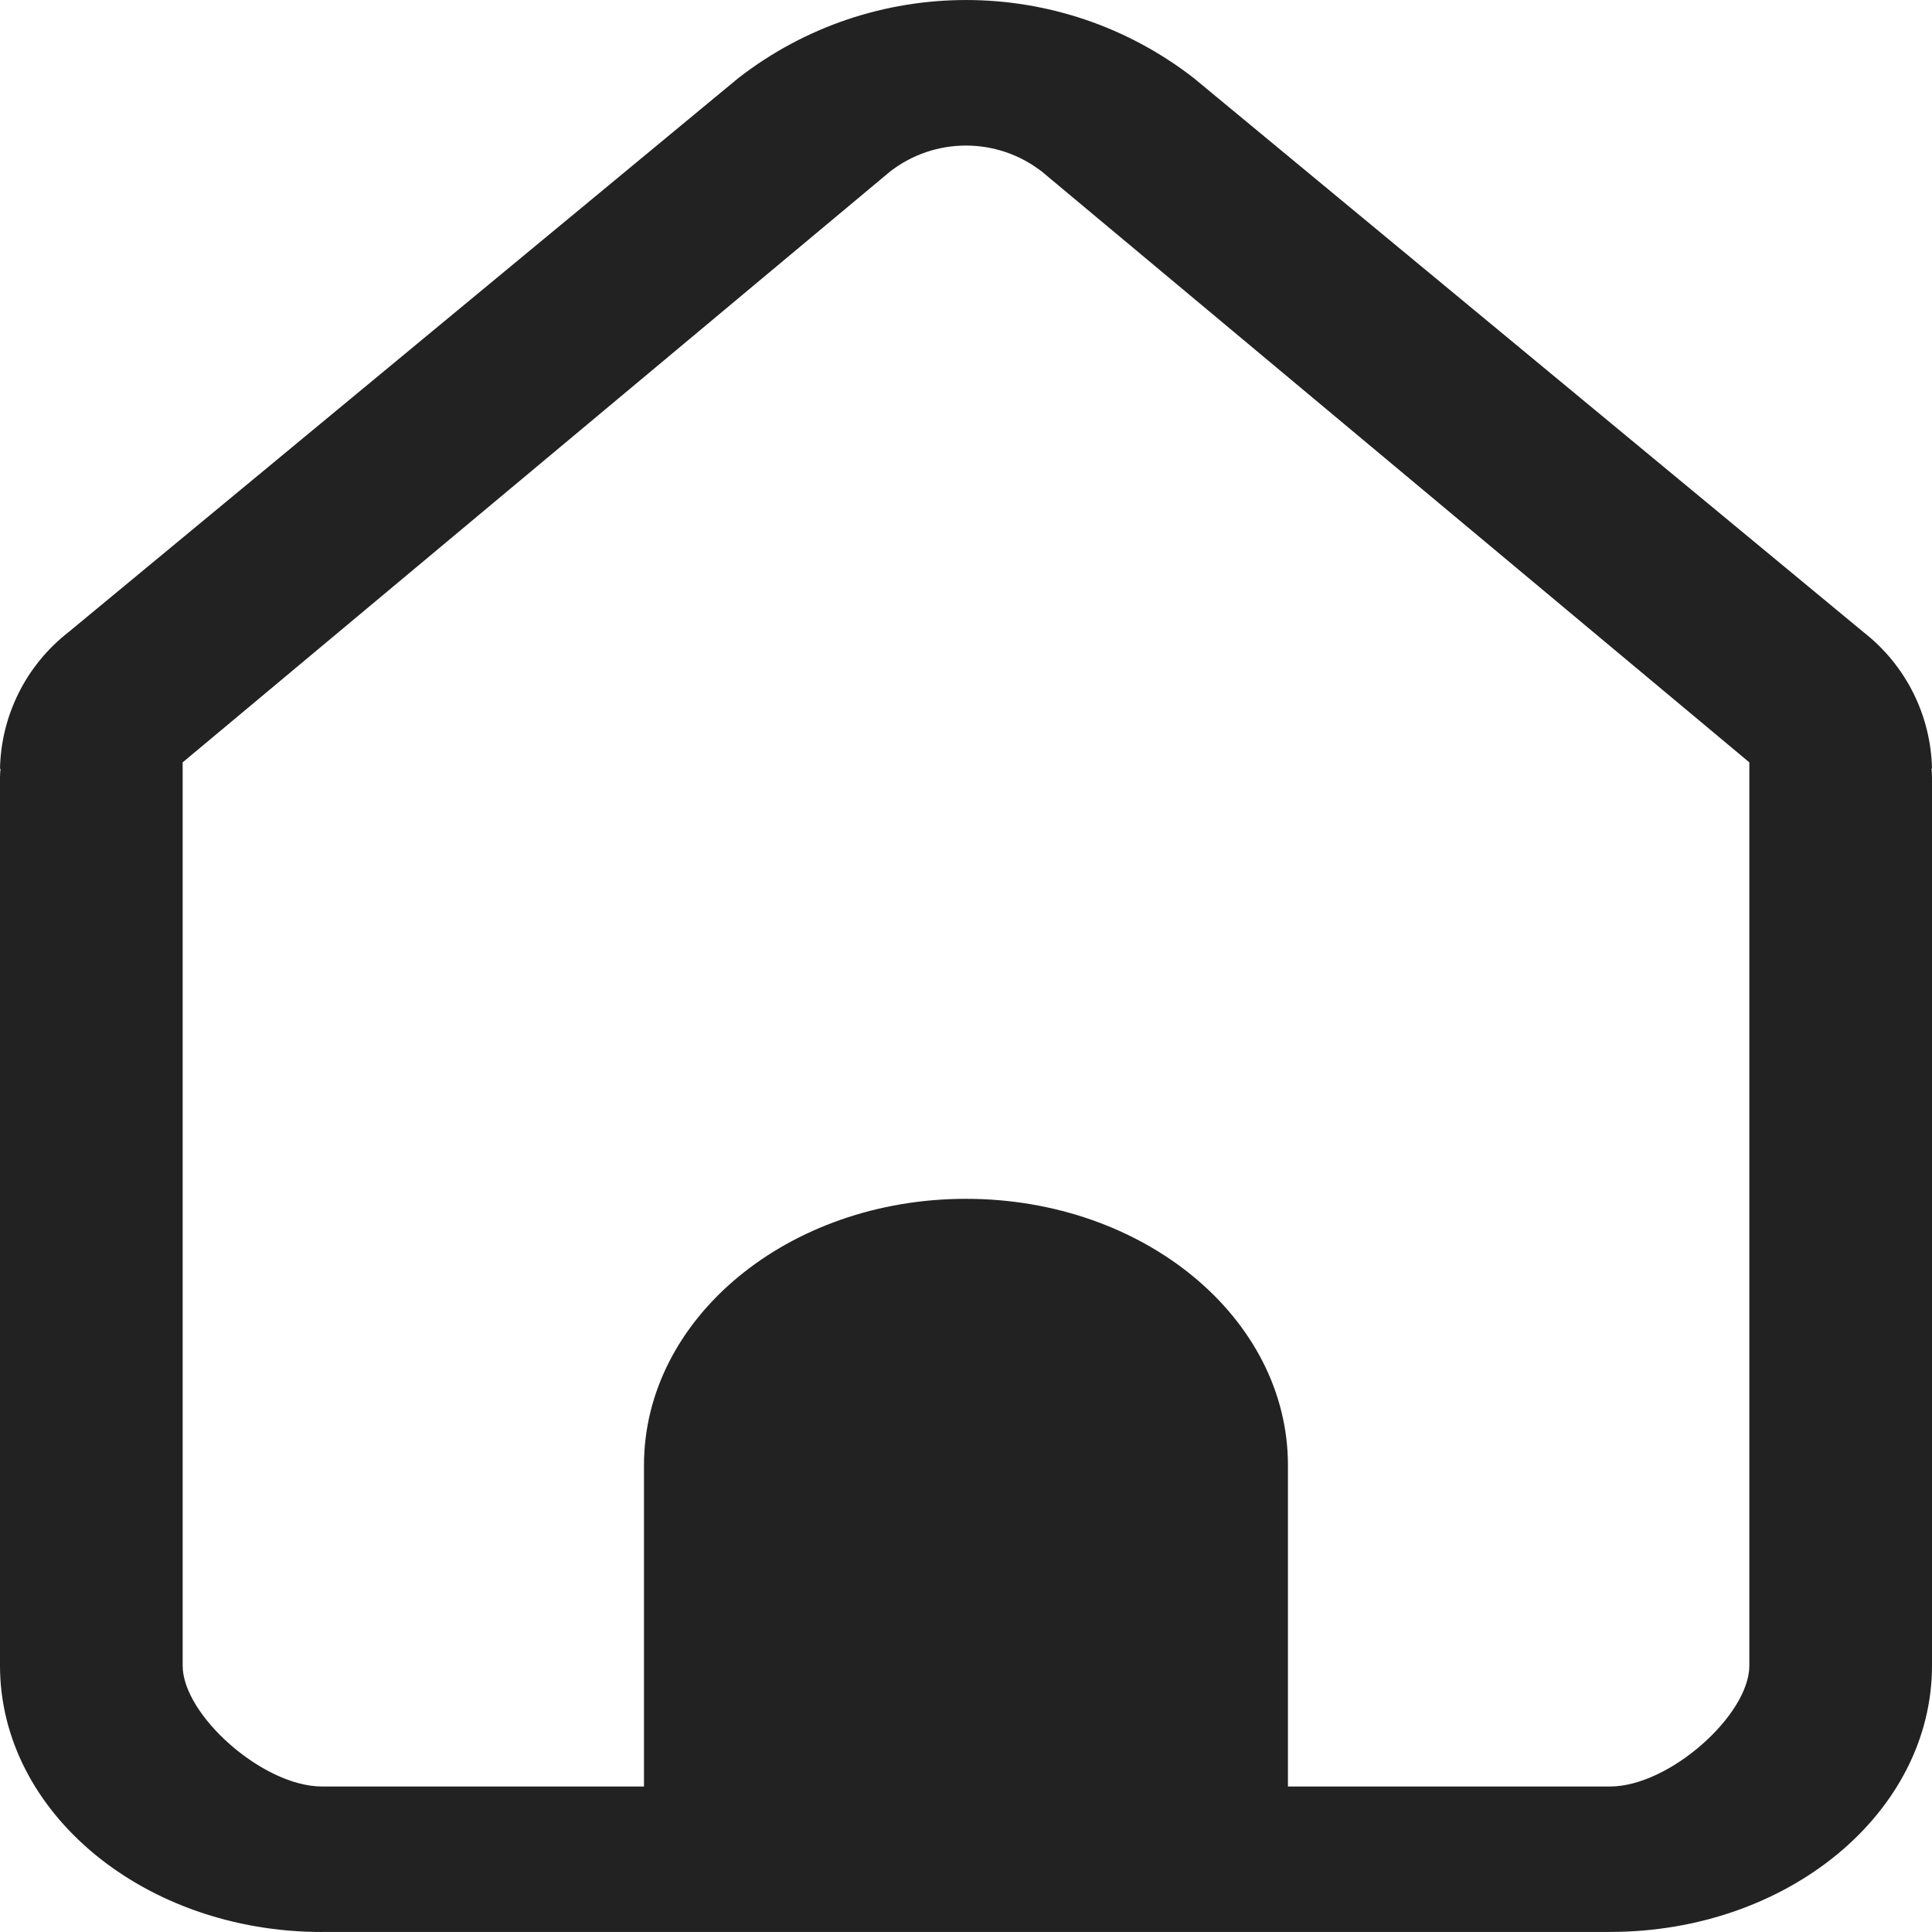
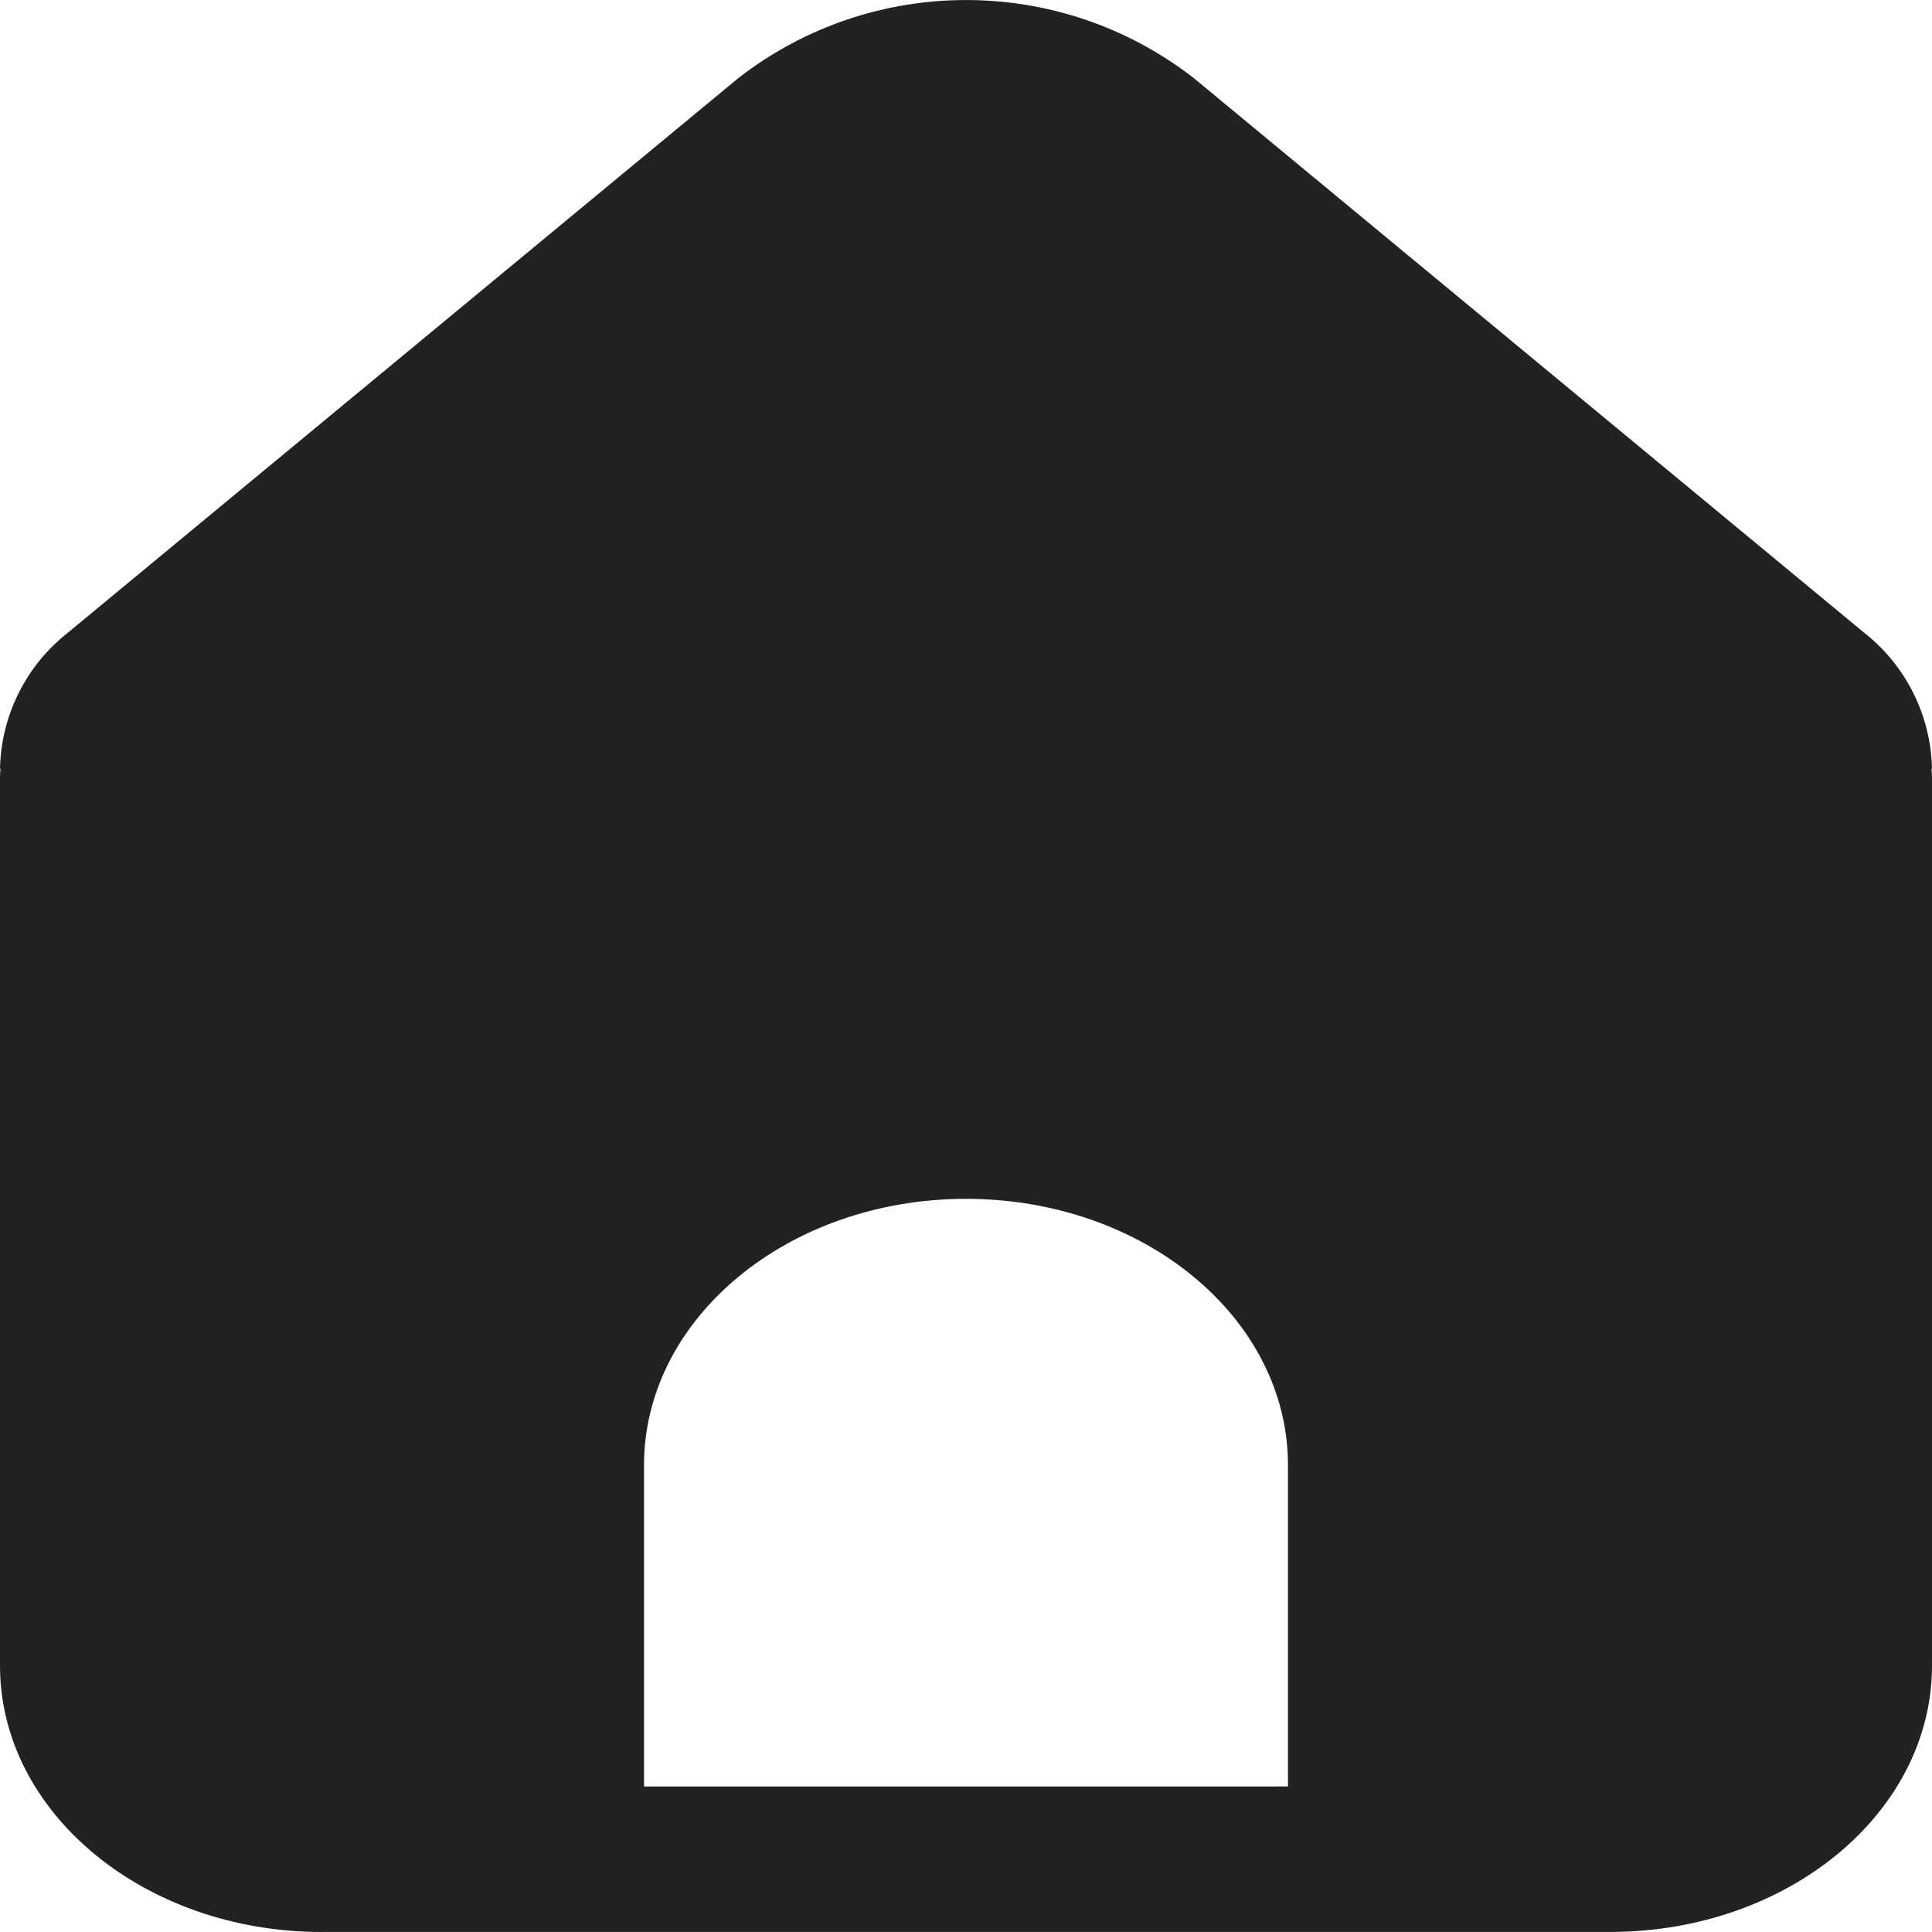
- <svg xmlns="http://www.w3.org/2000/svg" id="home_on" width="55" height="55" viewBox="0 0 55 55">
-   <path id="패스_124068" data-name="패스 124068" d="M33.166,63.973c-5.062,0-9.166-3.4-9.166-7.584V31.111a2.262,2.262,0,0,1,.015-.253H24a5.055,5.055,0,0,1,1.943-3.883L45.021,11.194a10.567,10.567,0,0,1,12.961,0L77.057,26.975A5.061,5.061,0,0,1,79,30.855h-.015a2.343,2.343,0,0,1,.015.253V56.387c0,4.188-4.1,7.584-9.166,7.584H33.166ZM53.659,13.857,73.8,30.676V56.392c0,1.4-2.279,3.439-3.966,3.439H60.665V50.685c0-4.188-4.1-7.584-9.166-7.584s-9.166,3.4-9.166,7.584v9.146H33.166c-1.687,0-3.966-2.042-3.966-3.439V30.676L49.338,13.857a3.522,3.522,0,0,1,4.32,0Z" transform="translate(-24 -8.973)" fill="#222" fill-rule="evenodd" />
+ <svg xmlns="http://www.w3.org/2000/svg" width="55" height="55" viewBox="0 0 55 55">
+   <g id="홈_on" transform="translate(9250 10121)">
+     <path id="패스_124068" data-name="패스 124068" d="M33.166,63.973c-5.062,0-9.166-3.4-9.166-7.584V31.111a2.262,2.262,0,0,1,.015-.253H24a5.055,5.055,0,0,1,1.943-3.883L45.021,11.194a10.567,10.567,0,0,1,12.961,0L77.057,26.975A5.061,5.061,0,0,1,79,30.855h-.015a2.343,2.343,0,0,1,.015.253V56.387c0,4.188-4.1,7.584-9.166,7.584H33.166Zm27.5-4.143V50.685c0-4.188-4.1-7.584-9.166-7.584s-9.166,3.4-9.166,7.584v9.146Z" transform="translate(-9274 -10129.973)" fill="#222" fill-rule="evenodd" />
+   </g>
</svg>
